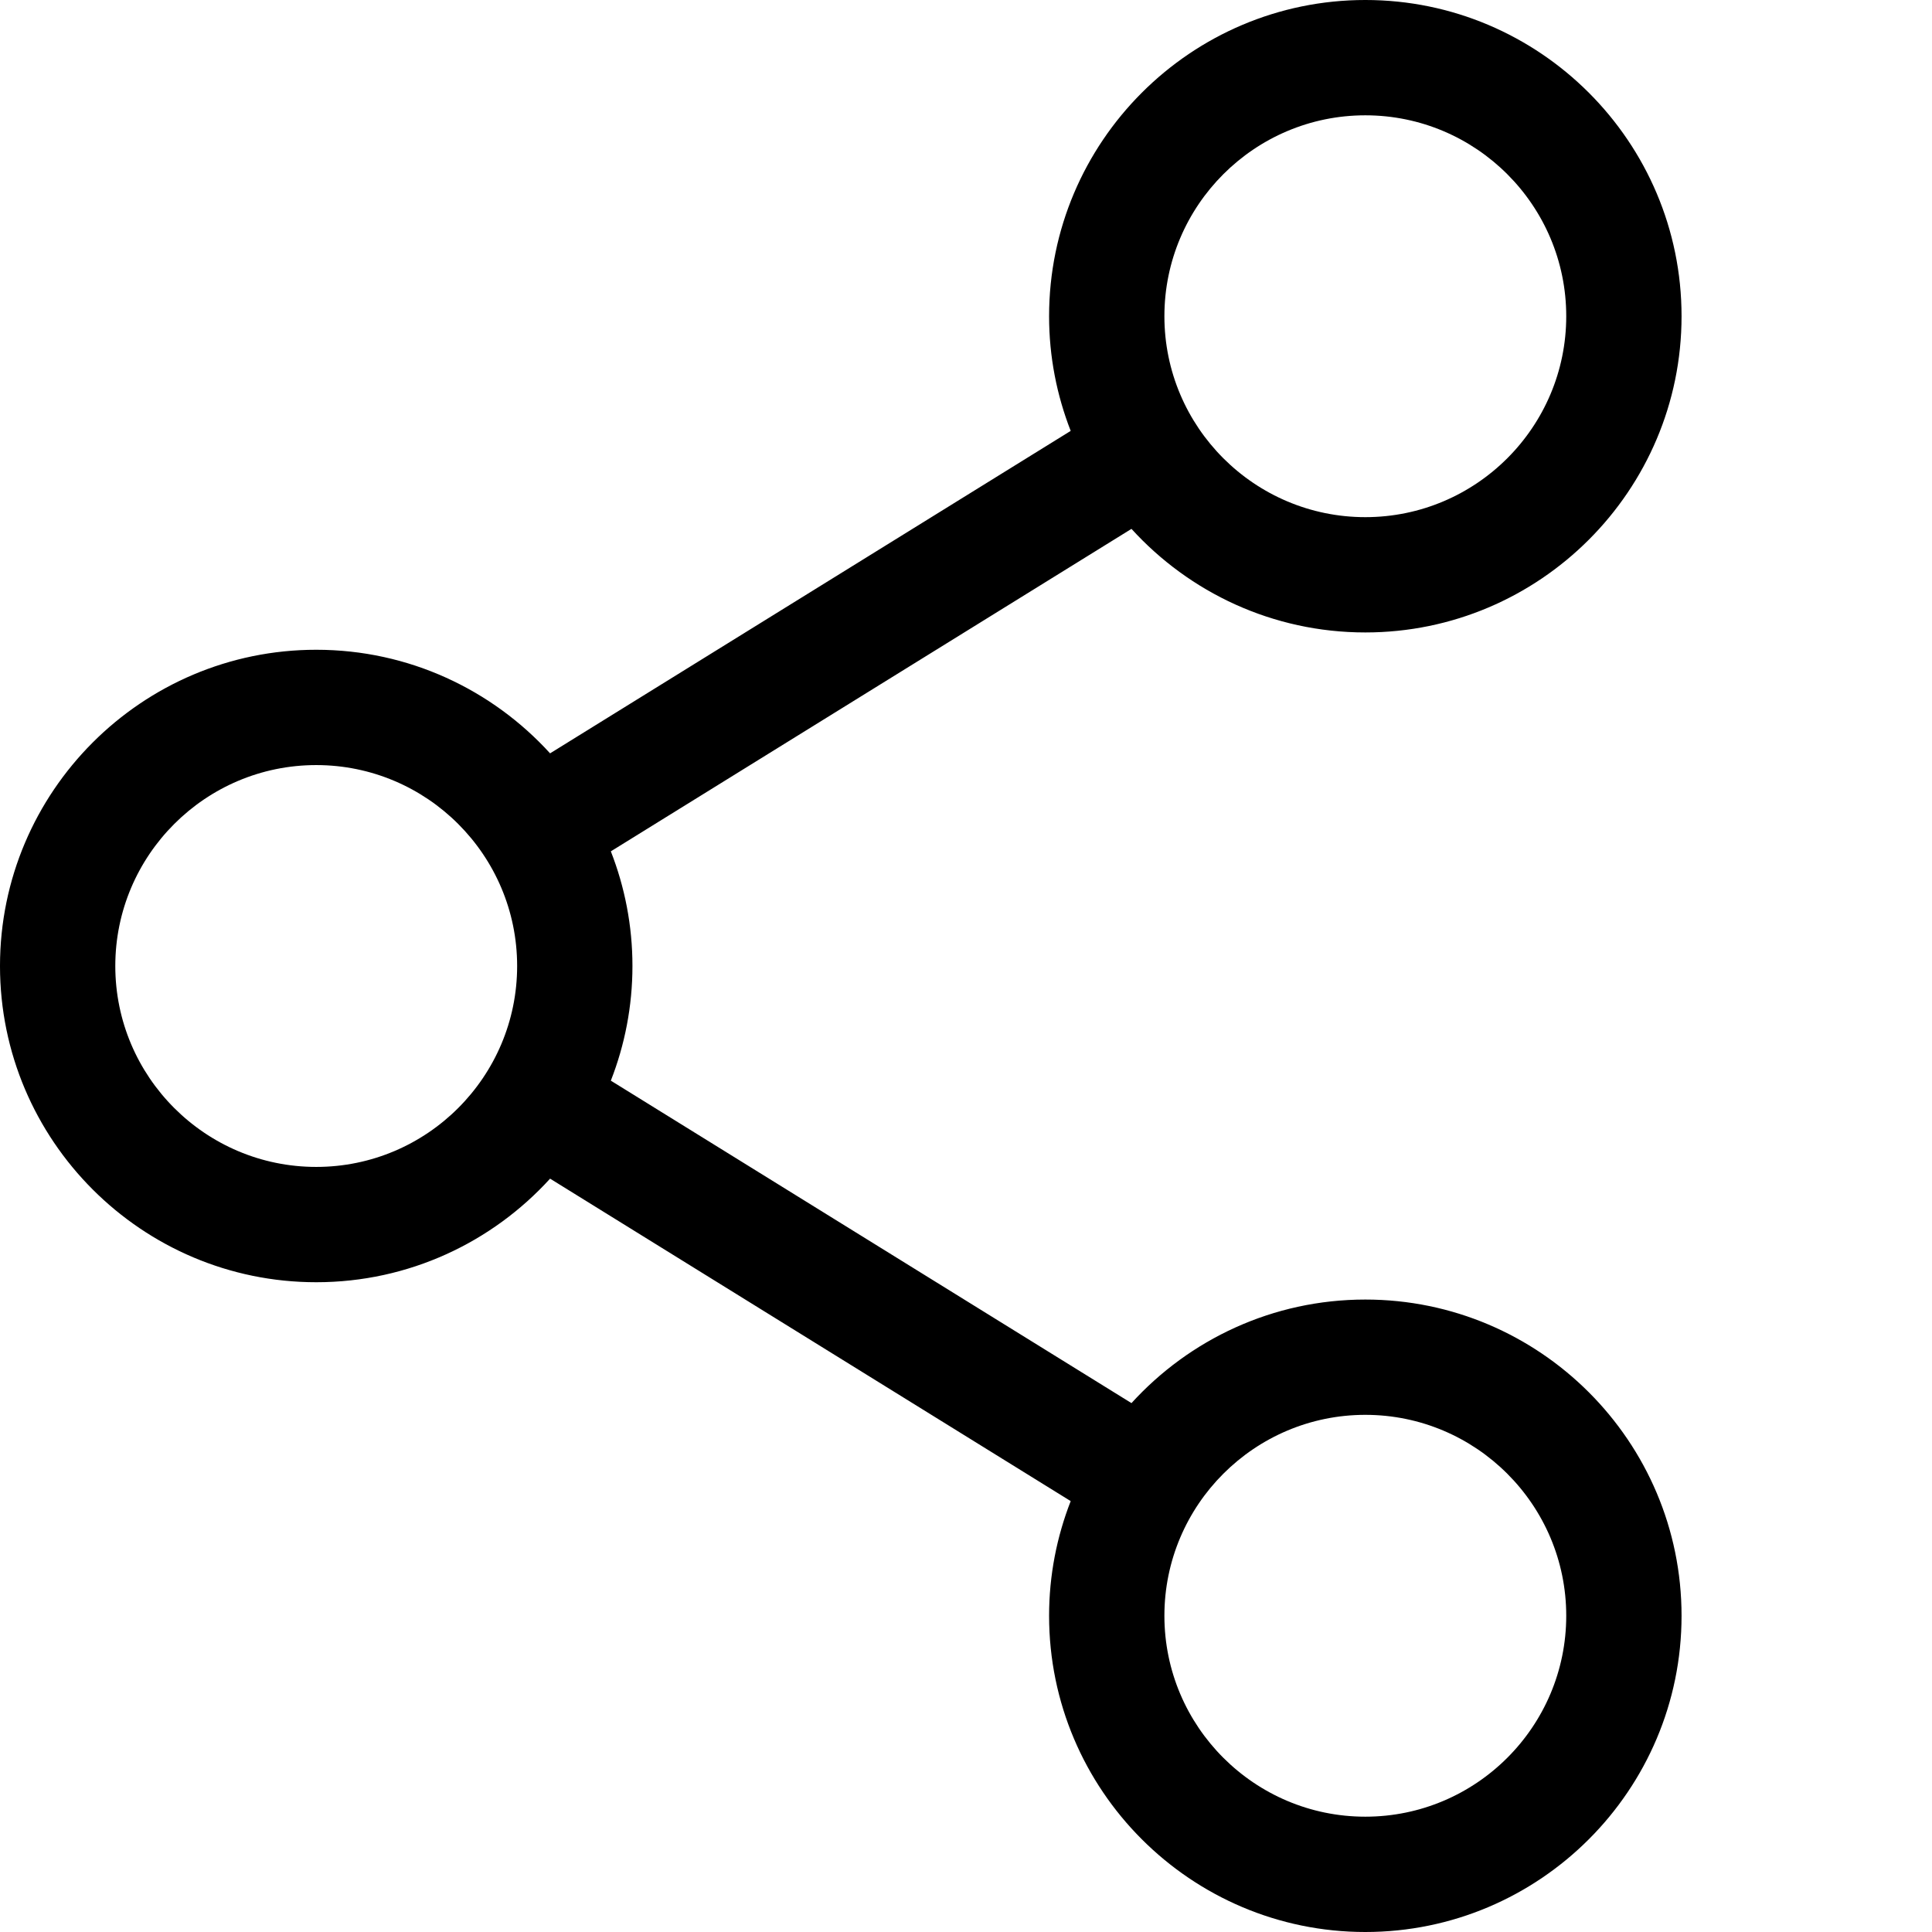
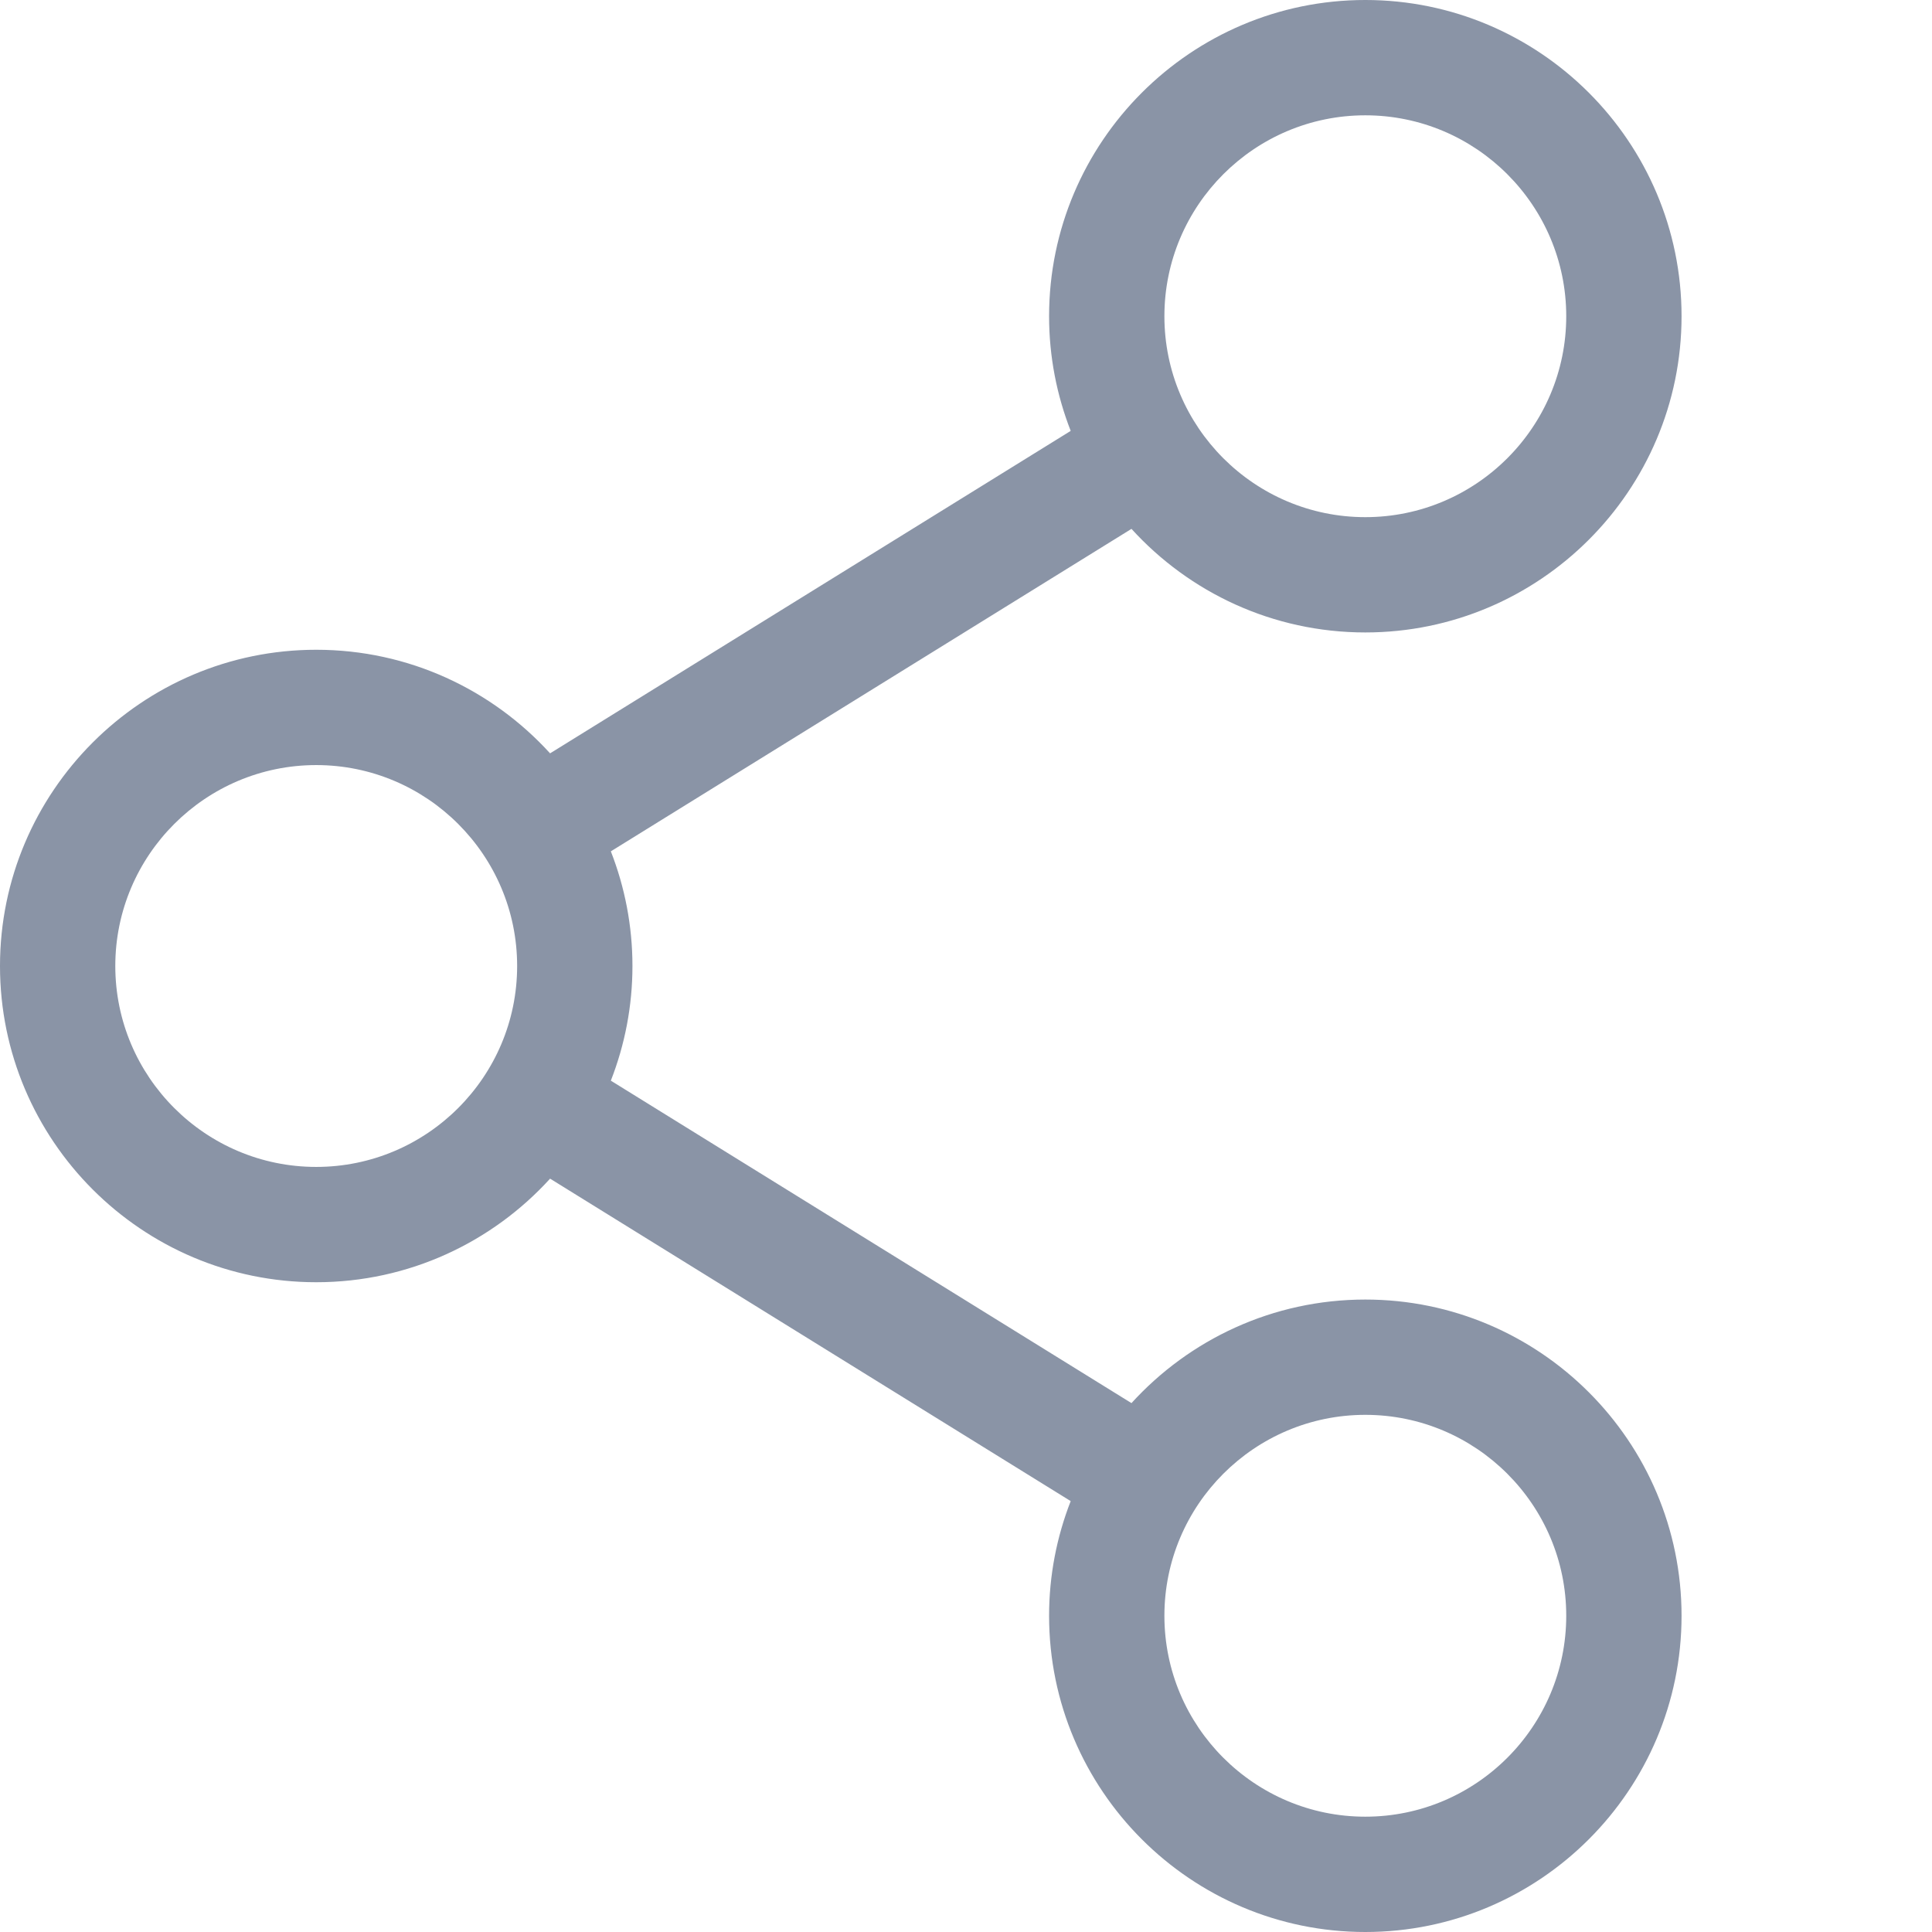
<svg xmlns="http://www.w3.org/2000/svg" version="1.1" width="512" height="512" x="0" y="0" viewBox="0 0 512 512.001" style="enable-background:new 0 0 512 512" xml:space="preserve" class="">
  <g>
-     <path d="m361.824 344.395c-24.531 0-46.633 10.594-61.973 27.445l-137.973-85.453c3.684-9.43 5.727-19.672 5.727-30.387 0-10.719-2.043-20.961-5.727-30.387l137.973-85.457c15.34 16.852 37.441 27.449 61.973 27.449 46.211 0 83.805-37.594 83.805-83.805 0-46.211-37.594-83.801-83.805-83.801-46.211 0-83.805 37.594-83.805 83.805 0 10.715 2.047 20.957 5.727 30.387l-137.969 85.453c-15.34-16.852-37.441-27.449-61.973-27.449-46.211 0-83.805 37.598-83.805 83.805 0 46.211 37.594 83.805 83.805 83.805 24.531 0 46.633-10.594 61.973-27.449l137.969 85.453c-3.68 9.43-5.727 19.672-5.727 30.391 0 46.207 37.594 83.801 83.805 83.801 46.211 0 83.805-37.594 83.805-83.801 0-46.211-37.594-83.805-83.805-83.805zm-53.246-260.59c0-29.359 23.887-53.246 53.246-53.246s53.246 23.887 53.246 53.246c0 29.359-23.887 53.246-53.246 53.246s-53.246-23.887-53.246-53.246zm-224.773 225.441c-29.363 0-53.25-23.887-53.25-53.246s23.887-53.246 53.25-53.246c29.359 0 53.242 23.887 53.242 53.246s-23.883 53.246-53.242 53.246zm224.773 118.949c0-29.359 23.887-53.246 53.246-53.246s53.246 23.887 53.246 53.246c0 29.359-23.887 53.246-53.246 53.246s-53.246-23.887-53.246-53.246zm0 0" fill="#000000" data-original="#000000" class="" />
+     <path d="m361.824 344.395c-24.531 0-46.633 10.594-61.973 27.445l-137.973-85.453c3.684-9.43 5.727-19.672 5.727-30.387 0-10.719-2.043-20.961-5.727-30.387l137.973-85.457c15.34 16.852 37.441 27.449 61.973 27.449 46.211 0 83.805-37.594 83.805-83.805 0-46.211-37.594-83.801-83.805-83.801-46.211 0-83.805 37.594-83.805 83.805 0 10.715 2.047 20.957 5.727 30.387l-137.969 85.453c-15.34-16.852-37.441-27.449-61.973-27.449-46.211 0-83.805 37.598-83.805 83.805 0 46.211 37.594 83.805 83.805 83.805 24.531 0 46.633-10.594 61.973-27.449l137.969 85.453c-3.68 9.43-5.727 19.672-5.727 30.391 0 46.207 37.594 83.801 83.805 83.801 46.211 0 83.805-37.594 83.805-83.801 0-46.211-37.594-83.805-83.805-83.805zm-53.246-260.59c0-29.359 23.887-53.246 53.246-53.246s53.246 23.887 53.246 53.246c0 29.359-23.887 53.246-53.246 53.246s-53.246-23.887-53.246-53.246zm-224.773 225.441c-29.363 0-53.25-23.887-53.25-53.246s23.887-53.246 53.25-53.246c29.359 0 53.242 23.887 53.242 53.246s-23.883 53.246-53.242 53.246zm224.773 118.949c0-29.359 23.887-53.246 53.246-53.246s53.246 23.887 53.246 53.246c0 29.359-23.887 53.246-53.246 53.246s-53.246-23.887-53.246-53.246zm0 0" fill="#8a94a6" data-original="#000000" class="" />
  </g>
</svg>
